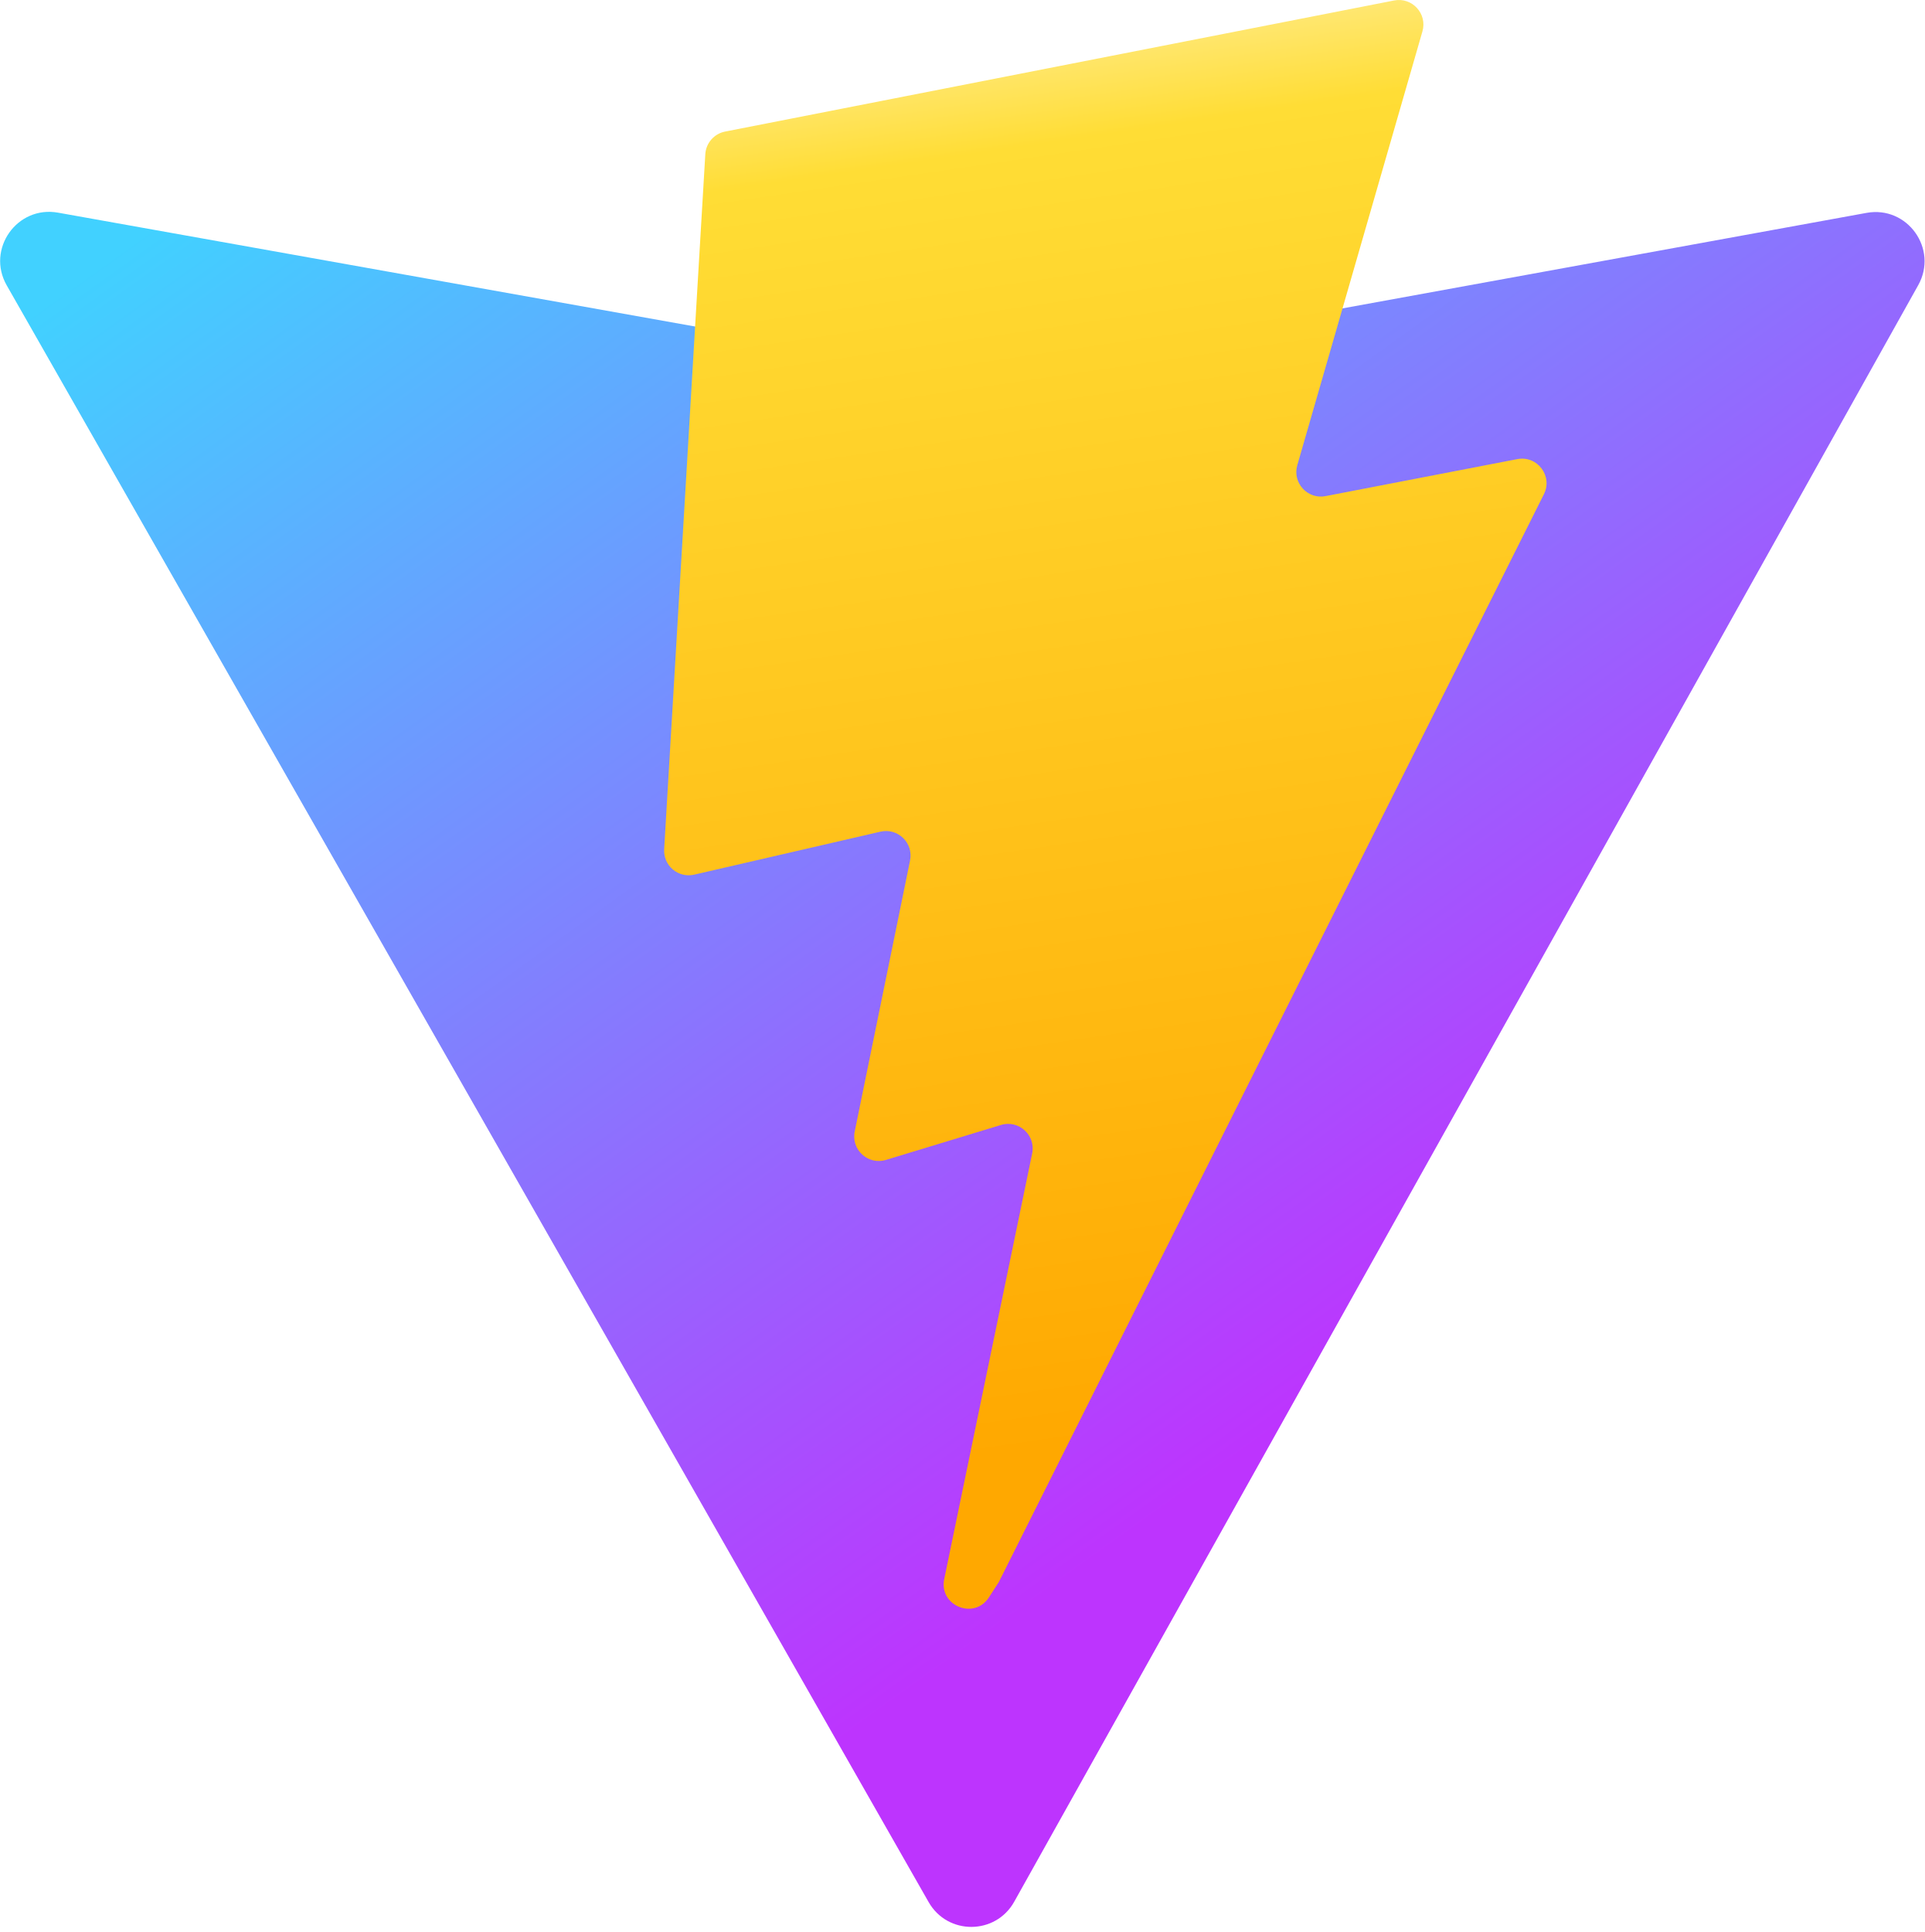
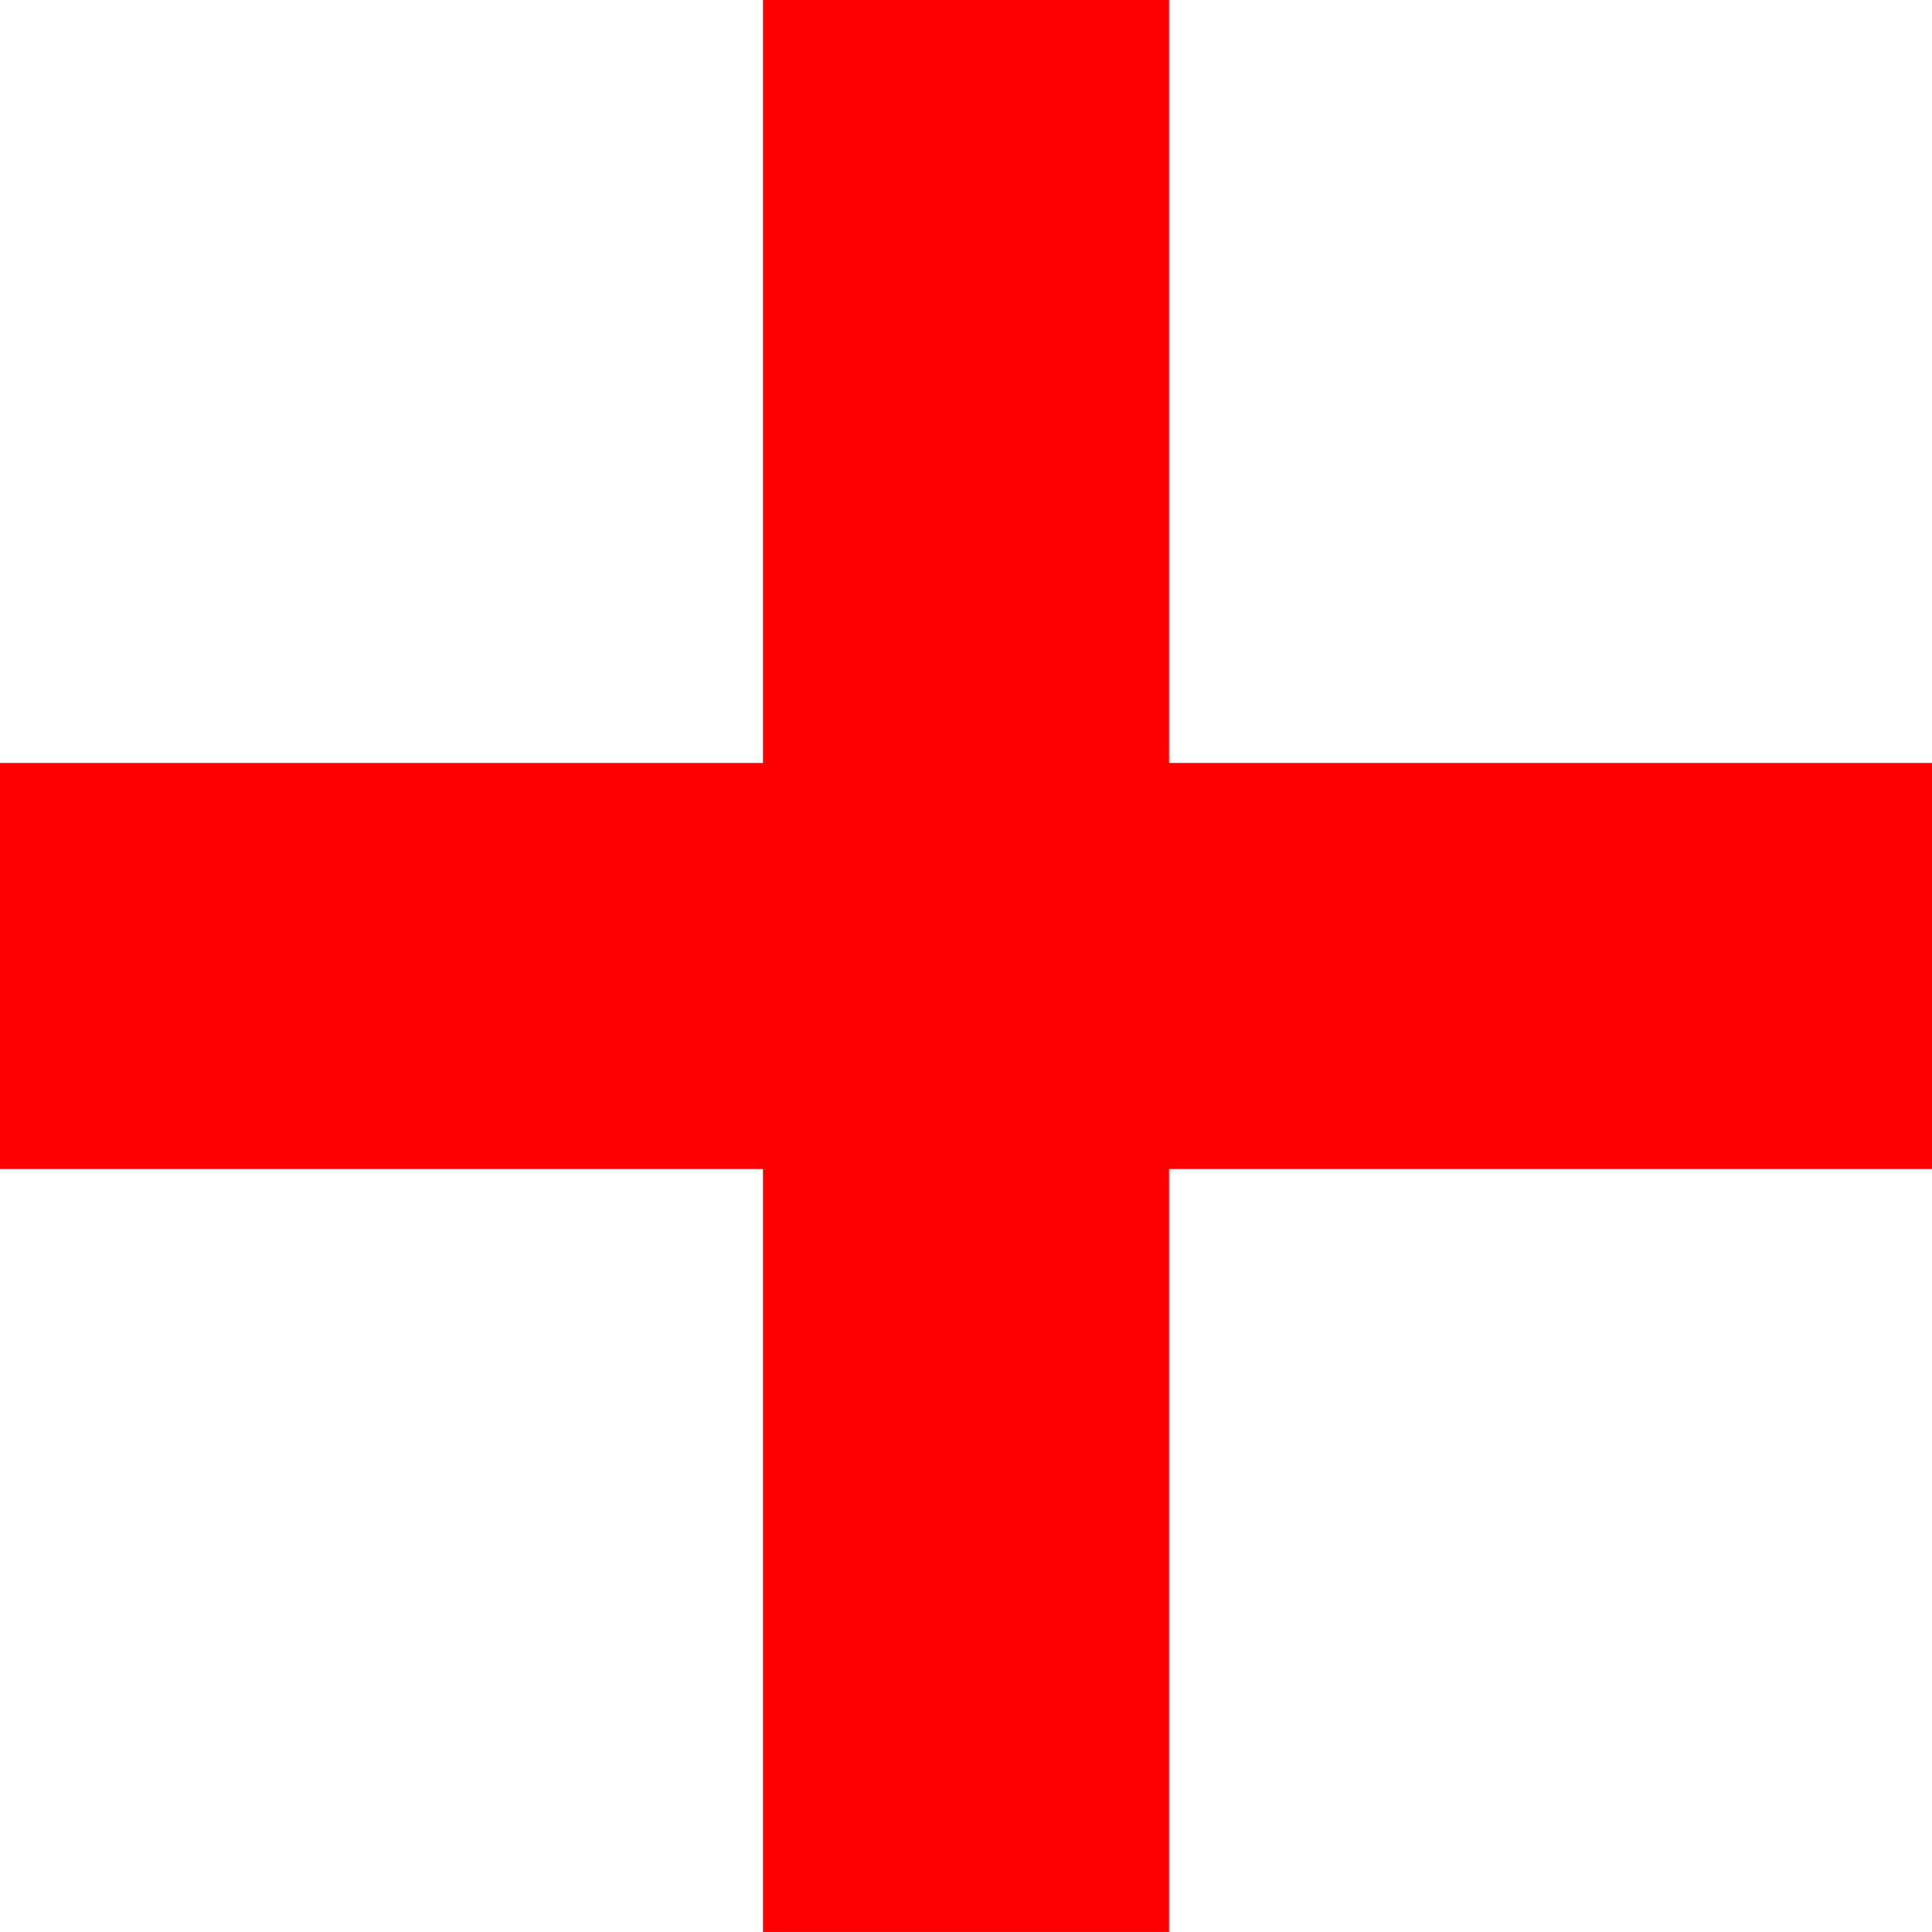
- <svg xmlns="http://www.w3.org/2000/svg" aria-hidden="true" role="img" class="iconify iconify--logos" width="31.88" height="32" preserveAspectRatio="xMidYMid meet" viewBox="0 0 256 257">
-   <defs>
-     <linearGradient id="IconifyId1813088fe1fbc01fb466" x1="-.828%" x2="57.636%" y1="7.652%" y2="78.411%">
-       <stop offset="0%" stop-color="#41D1FF" />
-       <stop offset="100%" stop-color="#BD34FE" />
-     </linearGradient>
-     <linearGradient id="IconifyId1813088fe1fbc01fb467" x1="43.376%" x2="50.316%" y1="2.242%" y2="89.03%">
-       <stop offset="0%" stop-color="#FFEA83" />
-       <stop offset="8.333%" stop-color="#FFDD35" />
-       <stop offset="100%" stop-color="#FFA800" />
-     </linearGradient>
-   </defs>
-   <path fill="url(#IconifyId1813088fe1fbc01fb466)" d="M255.153 37.938L134.897 252.976c-2.483 4.44-8.862 4.466-11.382.048L.875 37.958c-2.746-4.814 1.371-10.646 6.827-9.67l120.385 21.517a6.537 6.537 0 0 0 2.322-.004l117.867-21.483c5.438-.991 9.574 4.796 6.877 9.62Z" />
-   <path fill="url(#IconifyId1813088fe1fbc01fb467)" d="M185.432.063L96.44 17.501a3.268 3.268 0 0 0-2.634 3.014l-5.474 92.456a3.268 3.268 0 0 0 3.997 3.378l24.777-5.718c2.318-.535 4.413 1.507 3.936 3.838l-7.361 36.047c-.495 2.426 1.782 4.5 4.151 3.78l15.304-4.649c2.372-.72 4.652 1.36 4.15 3.788l-11.698 56.621c-.732 3.542 3.979 5.473 5.943 2.437l1.313-2.028l72.516-144.72c1.215-2.423-.88-5.186-3.54-4.672l-25.505 4.922c-2.396.462-4.435-1.77-3.759-4.114l16.646-57.705c.677-2.35-1.37-4.583-3.769-4.113Z" />
+ <svg xmlns="http://www.w3.org/2000/svg" width="59.343mm" height="59.342mm" viewBox="0 0 59.343 59.342" version="1.1" id="svg1">
+   <defs id="defs1" />
+   <path id="rect1" style="fill:#ff0000;fill-opacity:1;stroke-width:0.265" d="M 23.435,0 V 23.435 H 0 v 12.473 h 23.435 v 23.434 h 12.473 V 35.908 H 59.343 V 23.435 H 35.908 V 0 Z" />
</svg>
